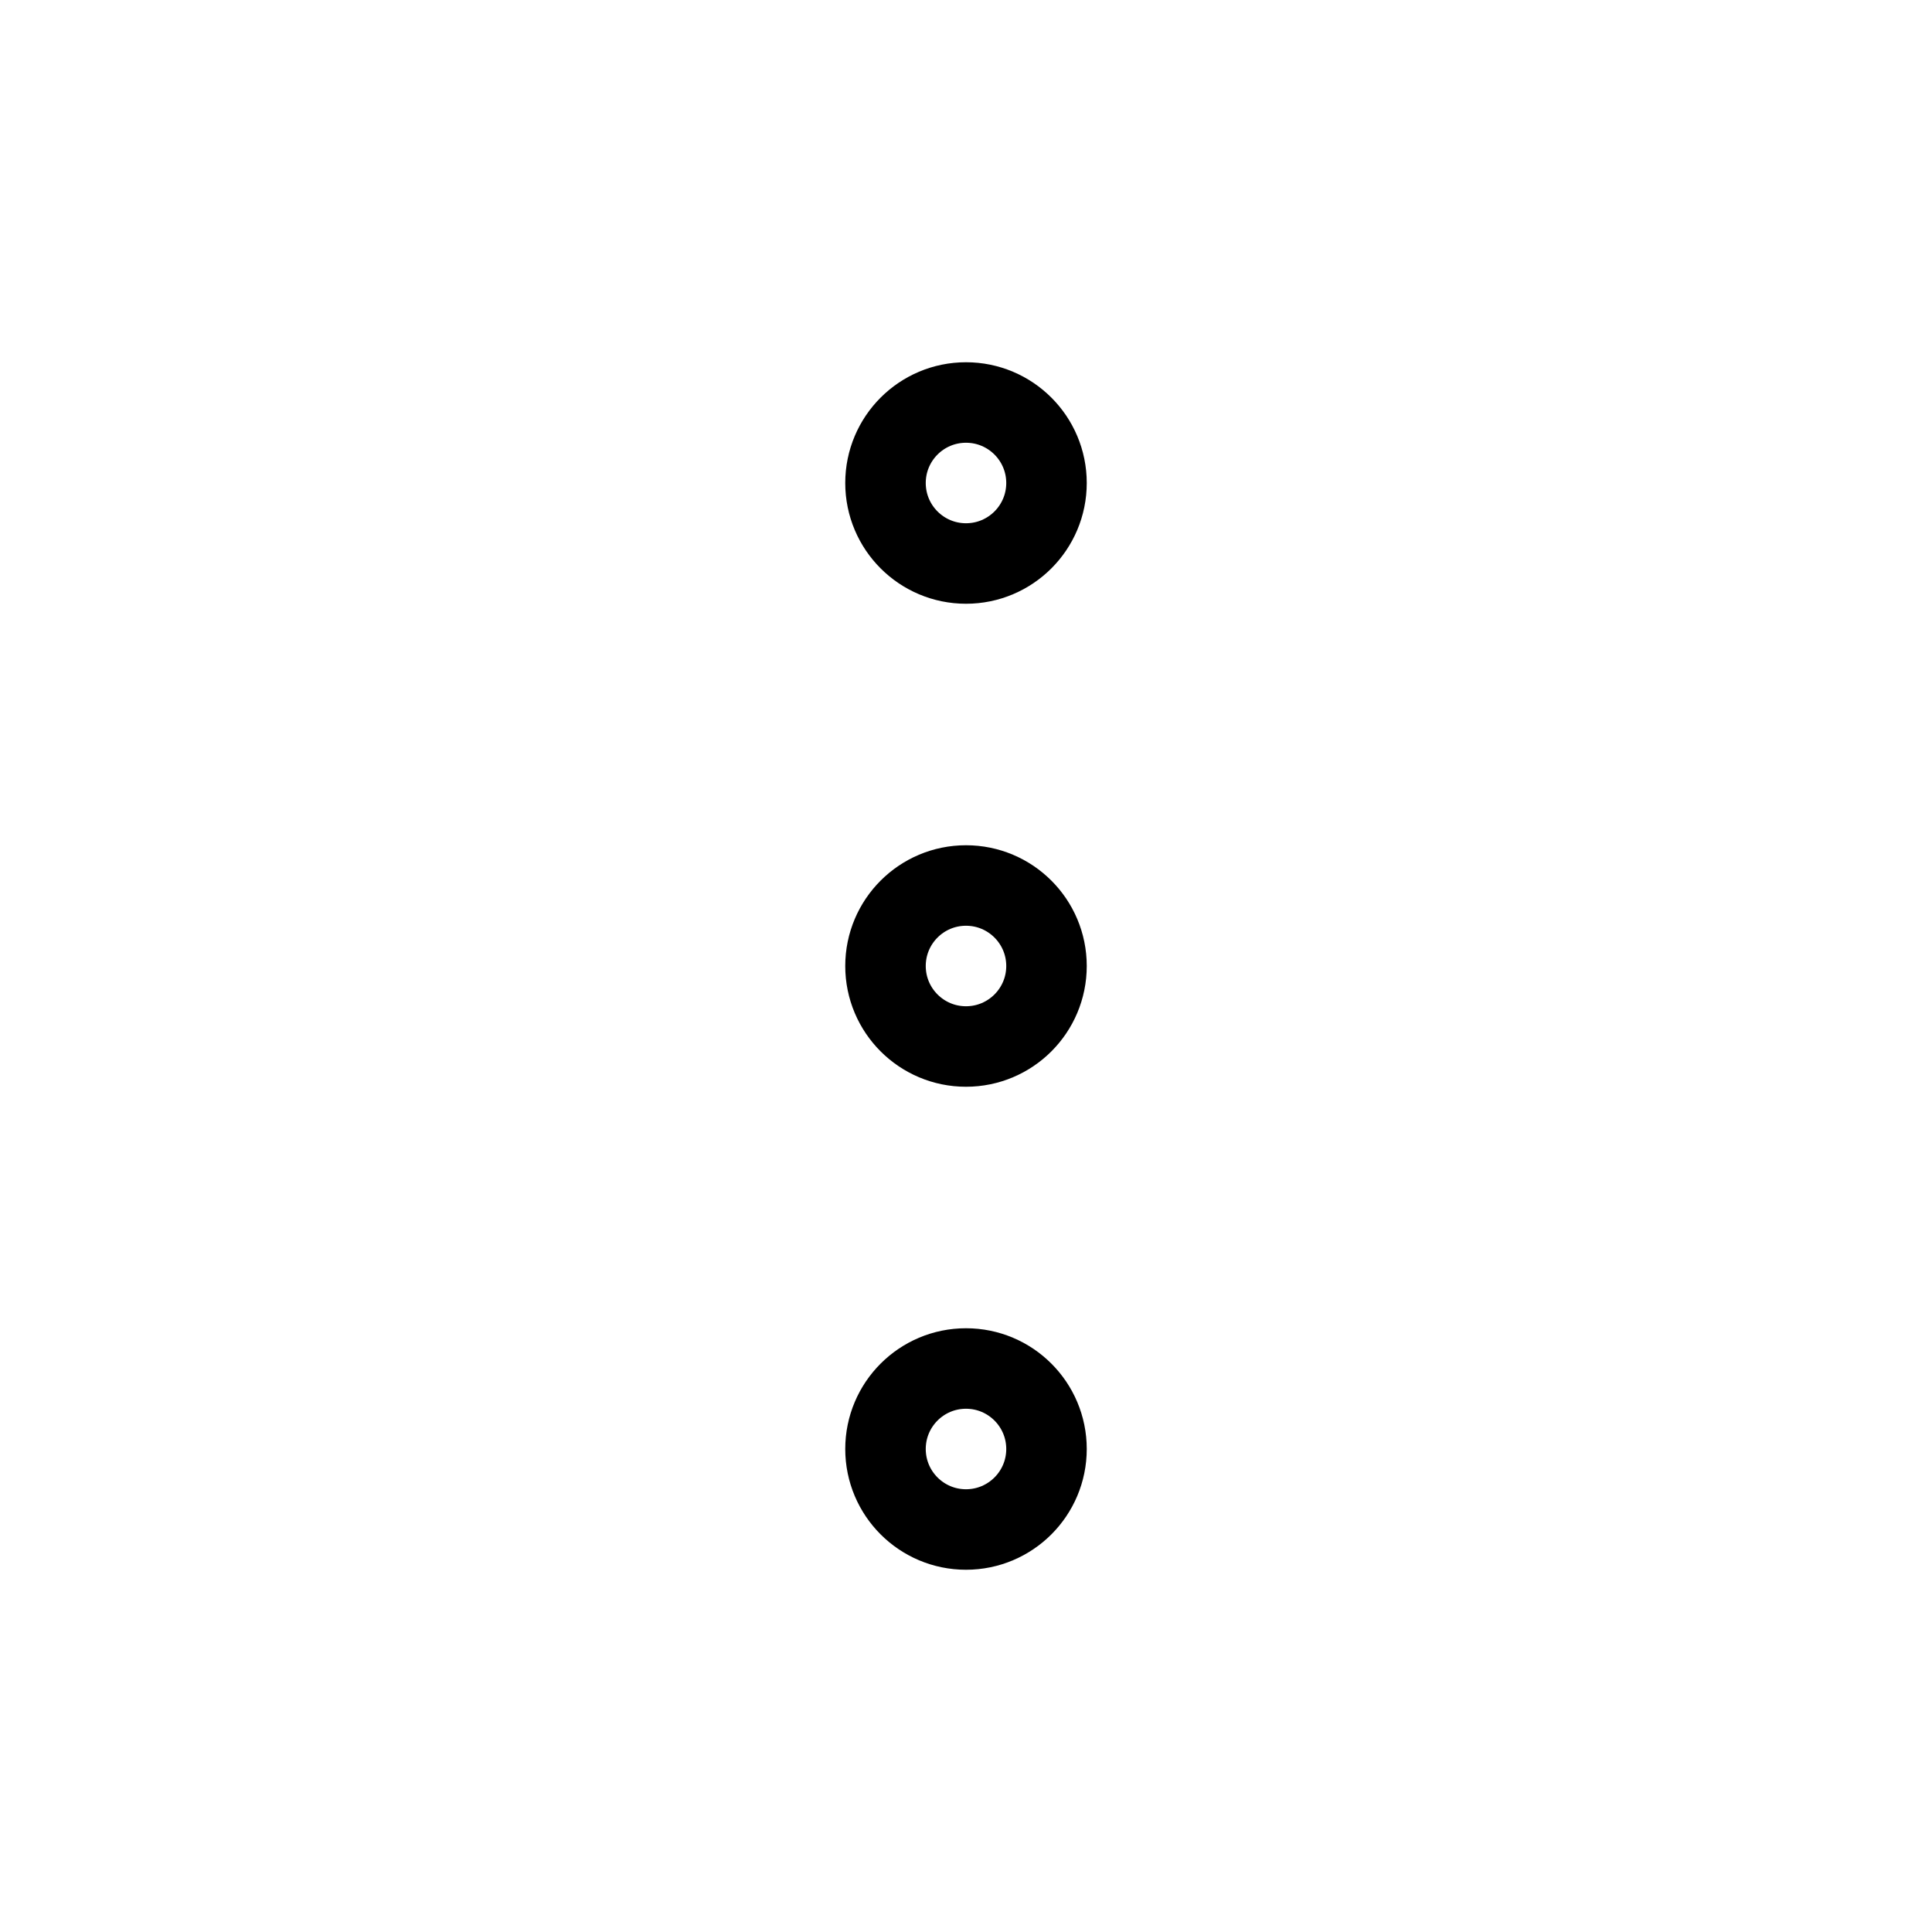
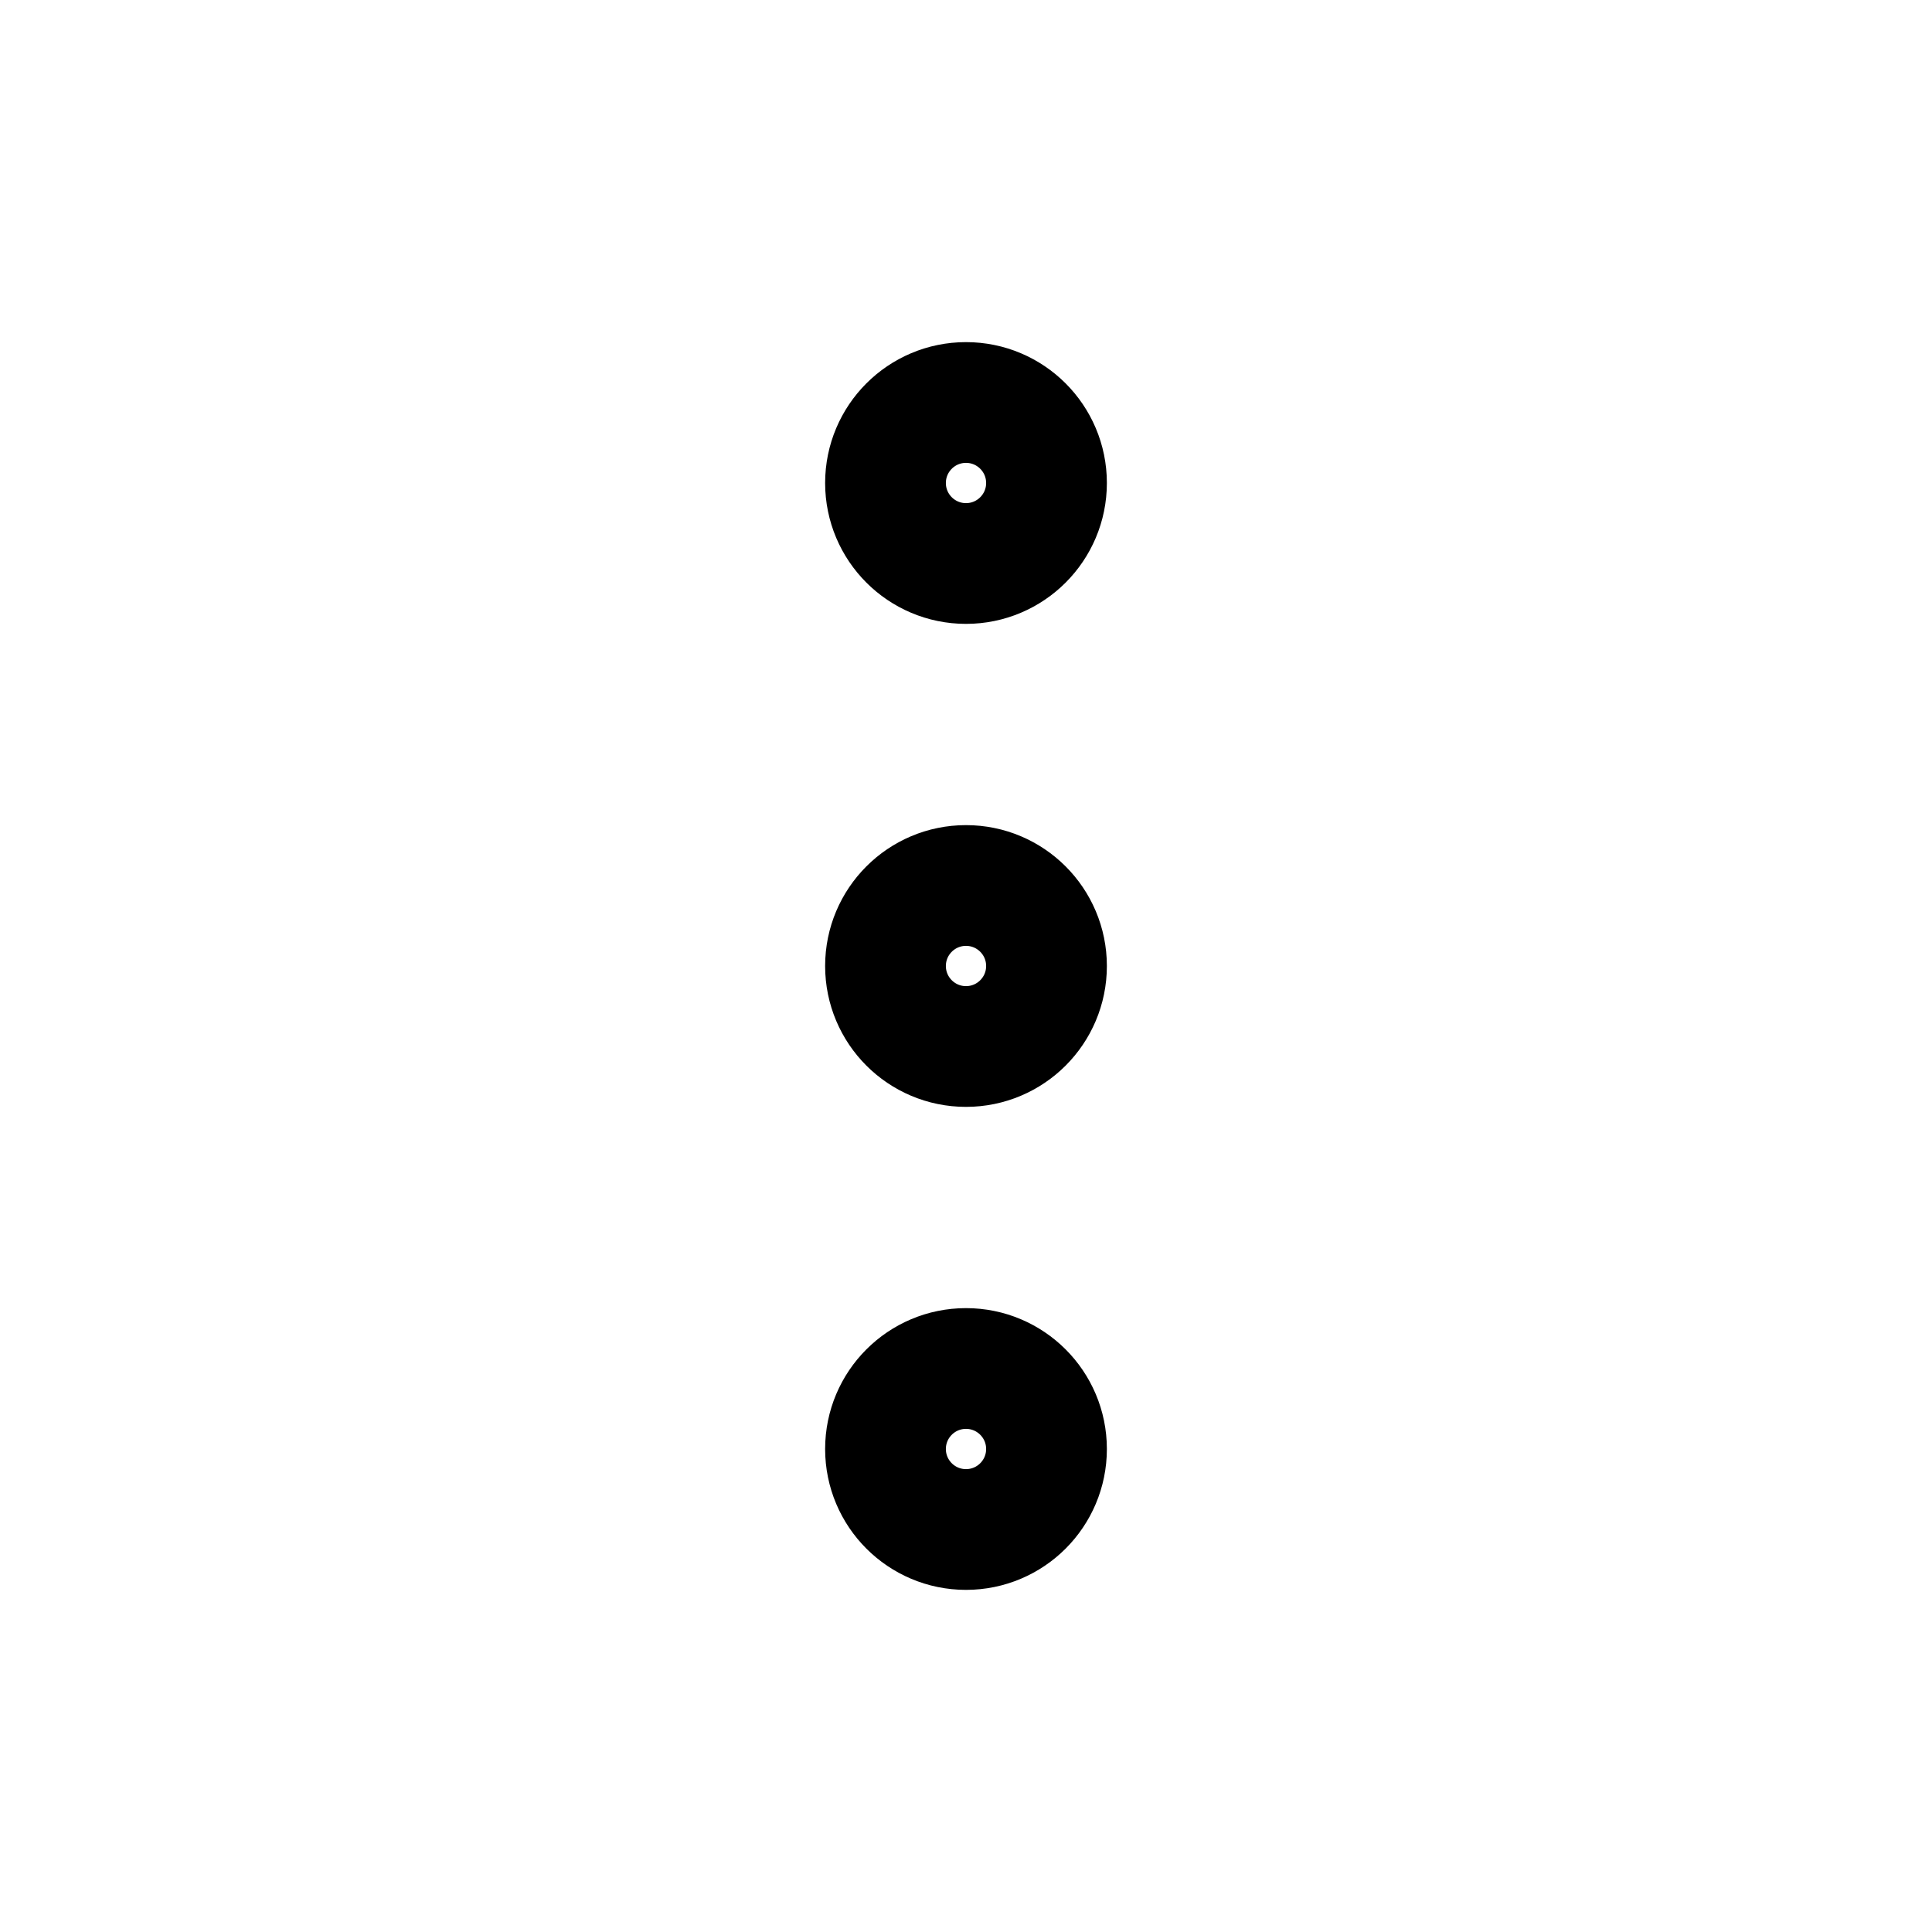
<svg xmlns="http://www.w3.org/2000/svg" width="16" height="16" viewBox="0 0 24 24" fill="none">
-   <circle cx="12" cy="18" r="1" transform="rotate(-90 12 18)" stroke="#000" stroke-width="1" stroke-linecap="round" stroke-linejoin="round" />
-   <circle cx="12" cy="12" r="1" transform="rotate(-90 12 12)" stroke="#000" stroke-width="1" stroke-linecap="round" stroke-linejoin="round" />
-   <circle cx="12" cy="6" r="1" transform="rotate(-90 12 6)" stroke="#000" stroke-width="1" stroke-linecap="round" stroke-linejoin="round" />
+   <circle cx="12" cy="18" r="1" transform="rotate(-90 12 18)" stroke="#000" stroke-width="1.5" stroke-linecap="round" stroke-linejoin="round" />
+   <circle cx="12" cy="12" r="1" transform="rotate(-90 12 12)" stroke="#000" stroke-width="1.5" stroke-linecap="round" stroke-linejoin="round" />
+   <circle cx="12" cy="6" r="1" transform="rotate(-90 12 6)" stroke="#000" stroke-width="1.5" stroke-linecap="round" stroke-linejoin="round" />
</svg>
